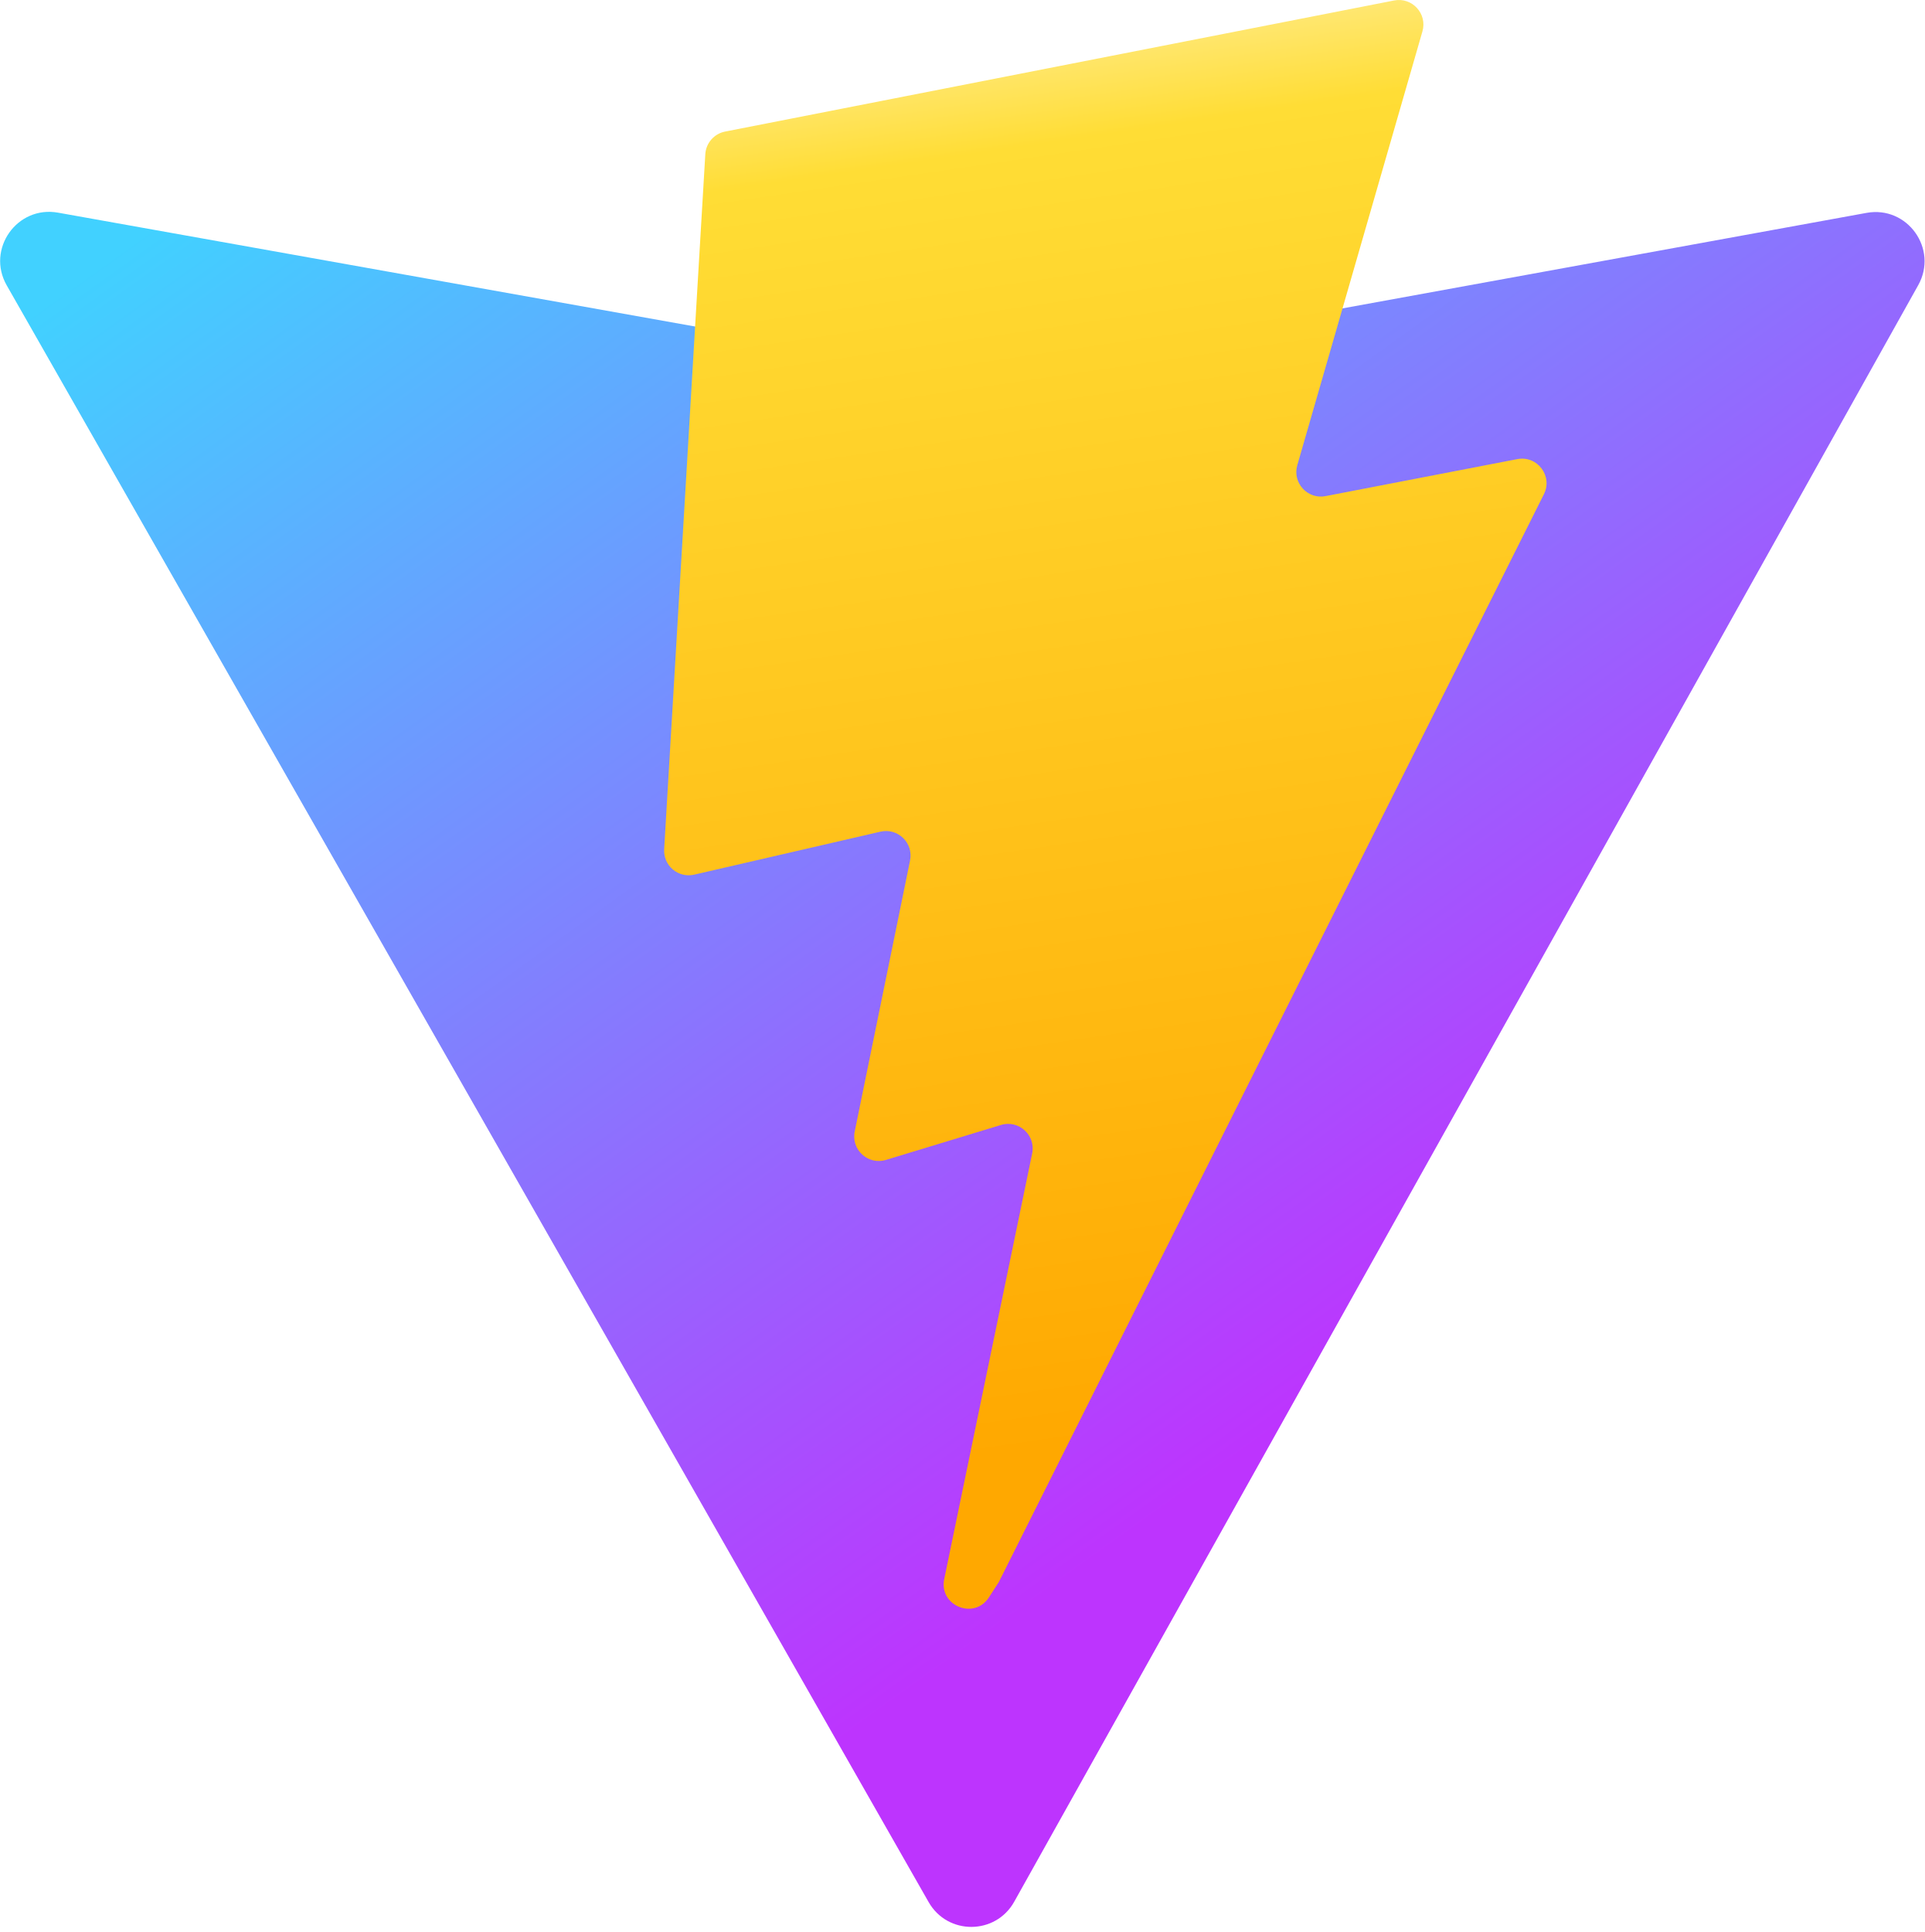
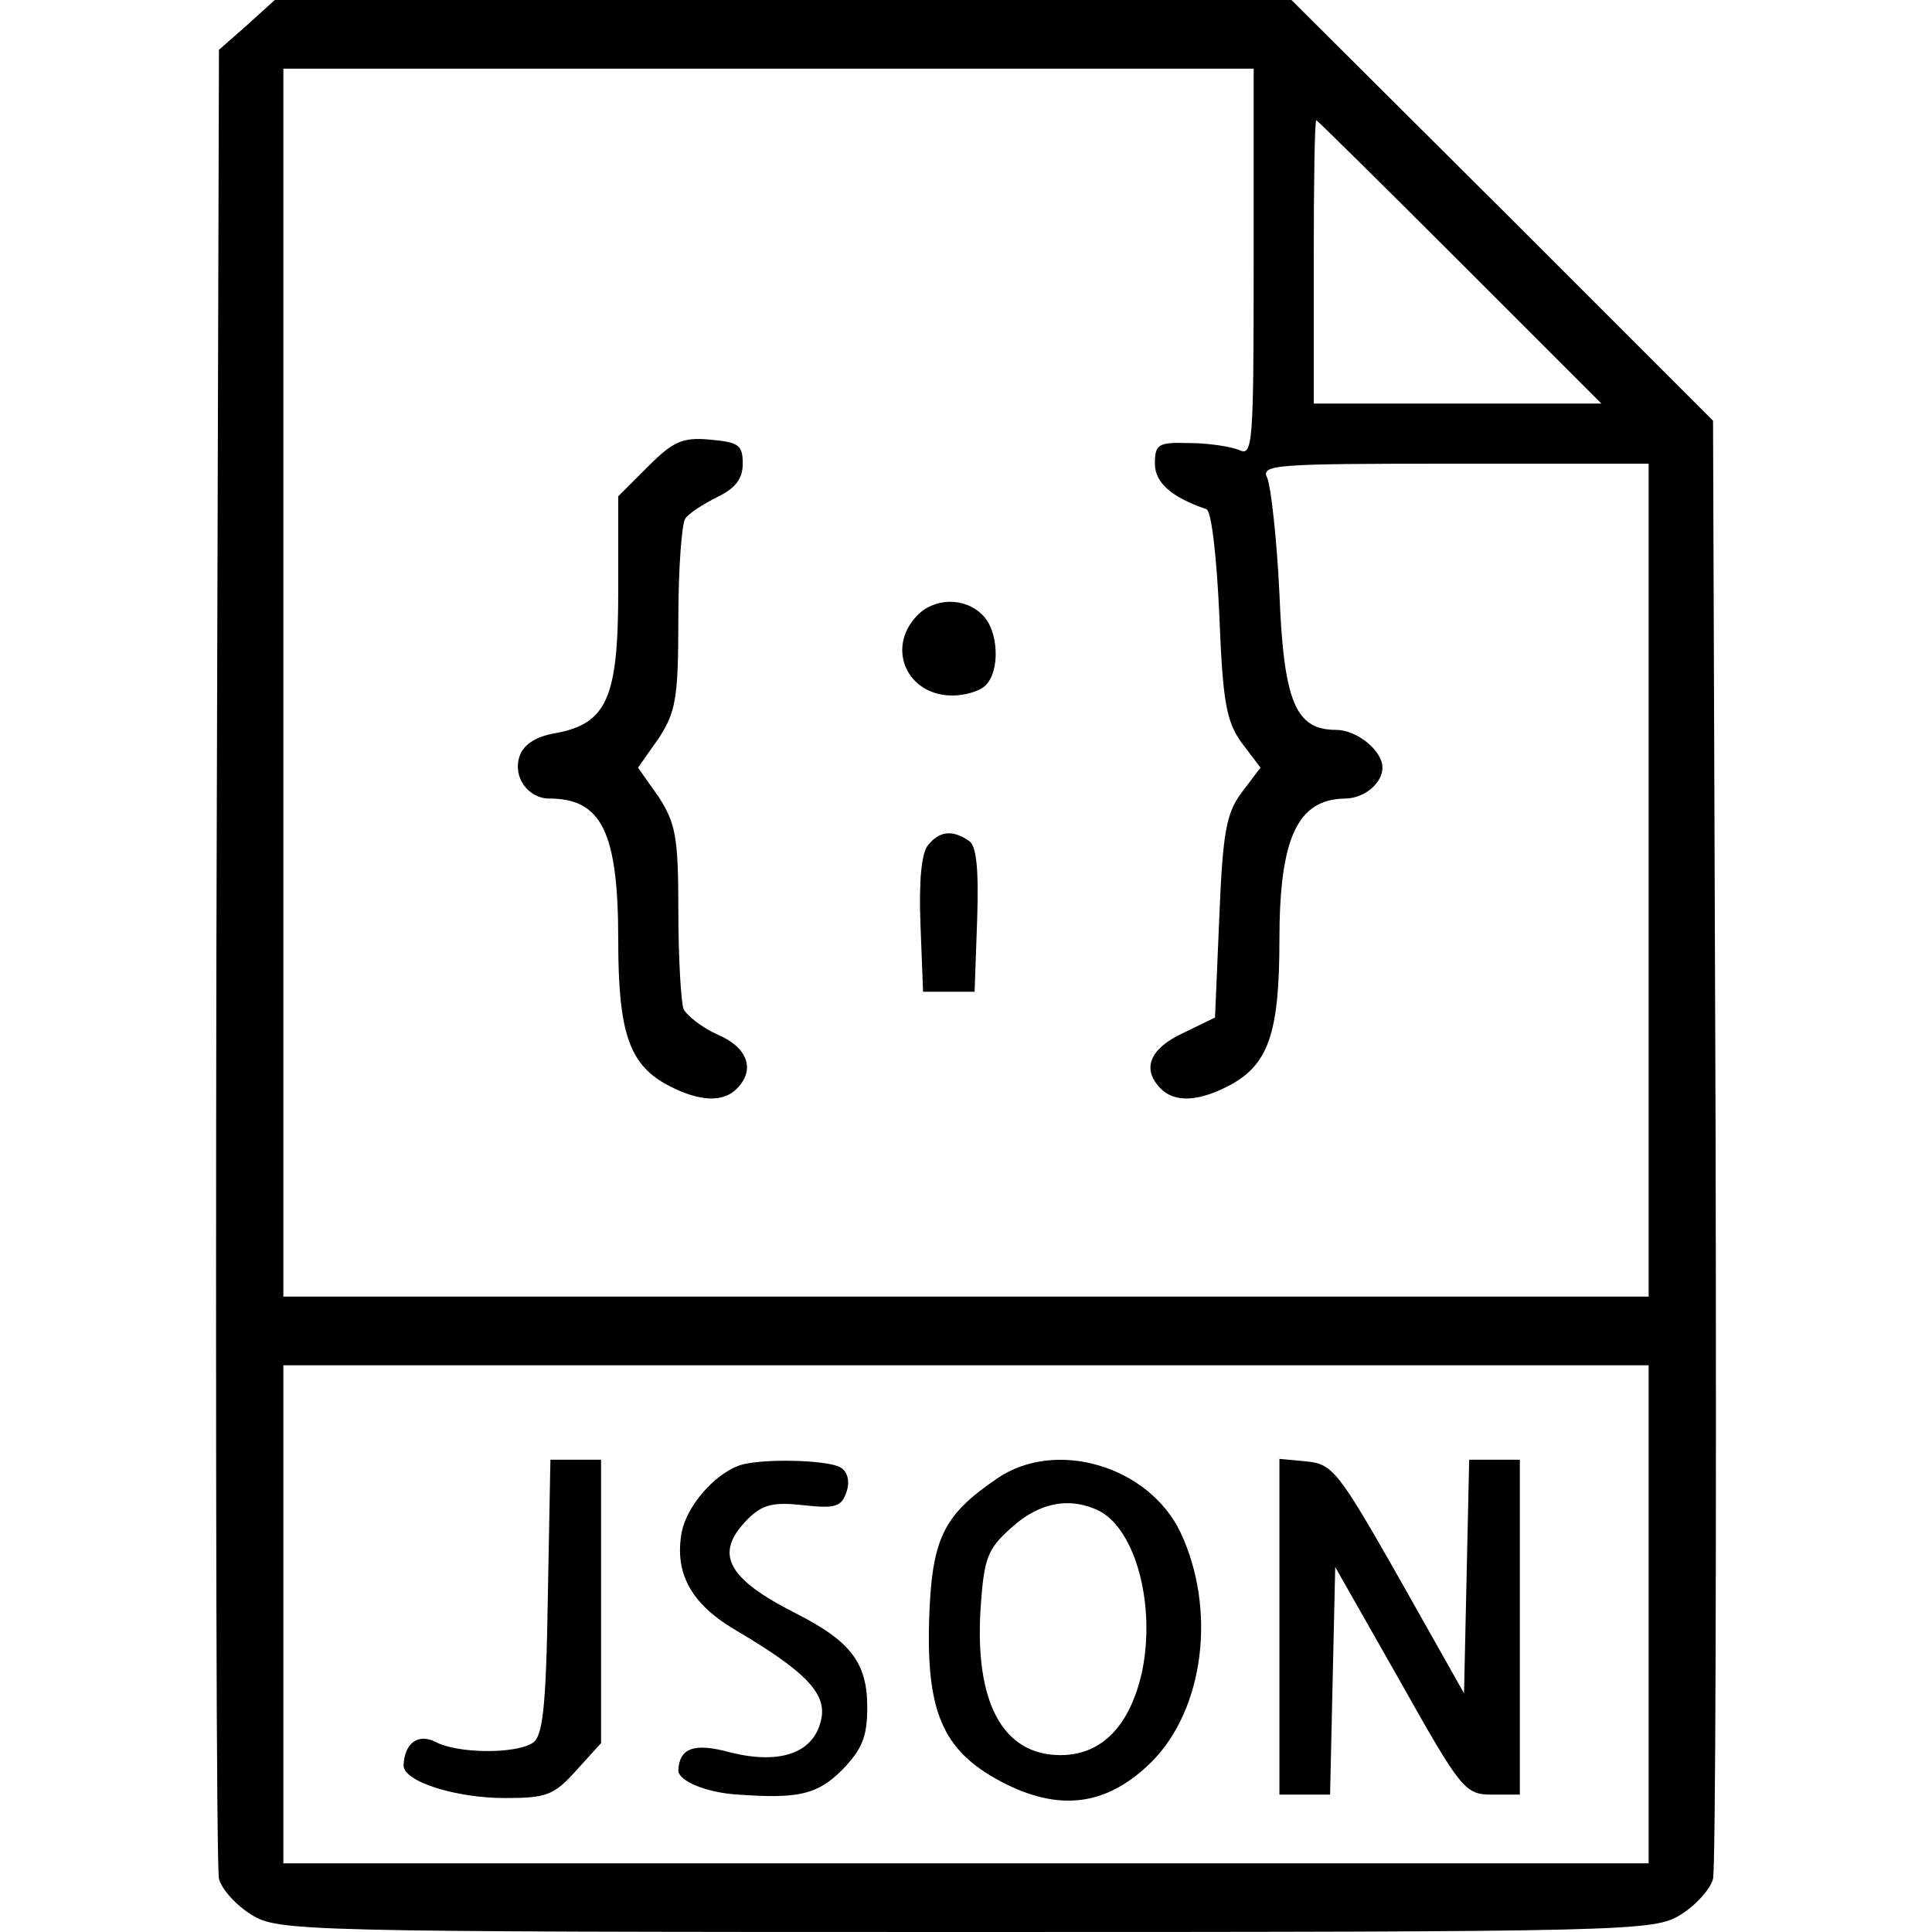
- <svg xmlns="http://www.w3.org/2000/svg" aria-hidden="true" role="img" class="iconify iconify--logos" width="31.88" height="32" preserveAspectRatio="xMidYMid meet" viewBox="0 0 256 257">
-   <defs>
-     <linearGradient id="IconifyId1813088fe1fbc01fb466" x1="-.828%" x2="57.636%" y1="7.652%" y2="78.411%">
-       <stop offset="0%" stop-color="#41D1FF" />
-       <stop offset="100%" stop-color="#BD34FE" />
-     </linearGradient>
-     <linearGradient id="IconifyId1813088fe1fbc01fb467" x1="43.376%" x2="50.316%" y1="2.242%" y2="89.03%">
-       <stop offset="0%" stop-color="#FFEA83" />
-       <stop offset="8.333%" stop-color="#FFDD35" />
-       <stop offset="100%" stop-color="#FFA800" />
-     </linearGradient>
-   </defs>
-   <path fill="url(#IconifyId1813088fe1fbc01fb466)" d="M255.153 37.938L134.897 252.976c-2.483 4.44-8.862 4.466-11.382.048L.875 37.958c-2.746-4.814 1.371-10.646 6.827-9.67l120.385 21.517a6.537 6.537 0 0 0 2.322-.004l117.867-21.483c5.438-.991 9.574 4.796 6.877 9.62Z" />
-   <path fill="url(#IconifyId1813088fe1fbc01fb467)" d="M185.432.063L96.44 17.501a3.268 3.268 0 0 0-2.634 3.014l-5.474 92.456a3.268 3.268 0 0 0 3.997 3.378l24.777-5.718c2.318-.535 4.413 1.507 3.936 3.838l-7.361 36.047c-.495 2.426 1.782 4.5 4.151 3.78l15.304-4.649c2.372-.72 4.652 1.36 4.15 3.788l-11.698 56.621c-.732 3.542 3.979 5.473 5.943 2.437l1.313-2.028l72.516-144.72c1.215-2.423-.88-5.186-3.54-4.672l-25.505 4.922c-2.396.462-4.435-1.77-3.759-4.114l16.646-57.705c.677-2.35-1.37-4.583-3.769-4.113Z" />
+ <svg xmlns="http://www.w3.org/2000/svg" version="1.0" width="225pt" height="225pt" viewBox="0 0 225 225" preserveAspectRatio="xMidYMid meet">
+   <g transform="translate(0,225) scale(0.1,-0.1)" fill="#000000" stroke="none">
+     <path d="M288 2221 l-33 -29 -3 -1054 c-1 -579 0 -1063 3 -1076 3 -12 20 -31 38 -42 31 -19 54 -20 832 -20 778 0 801 1 832 20 18 11 35 30 38 42 3 13 4 400 3 861 l-3 837 -245 245 -246 245 -592 0 -592 0 -32 -29z m1172 -277 c0 -212 -1 -226 -17 -218 -10 4 -36 8 -58 8 -36 1 -40 -1 -40 -24 0 -22 19 -39 60 -53 6 -2 12 -57 15 -123 4 -101 8 -124 26 -149 l22 -29 -22 -29 c-18 -24 -22 -47 -26 -145 l-5 -117 -37 -18 c-39 -18 -49 -42 -26 -65 16 -16 43 -15 78 3 47 24 60 61 60 170 0 119 21 164 76 165 23 0 44 18 44 36 0 20 -30 44 -54 44 -47 0 -61 32 -66 159 -3 64 -10 124 -14 134 -8 16 6 17 218 17 l226 0 0 -485 0 -485 -795 0 -795 0 0 715 0 715 565 0 565 0 0 -226z m240 1 l165 -165 -168 0 -167 0 0 165 c0 91 1 165 3 165 1 0 76 -74 167 -165z m220 -1575 l0 -290 -795 0 -795 0 0 290 0 290 795 0 795 0 0 -290z" />
+     <path d="M755 1707 l-35 -35 0 -110 c0 -125 -13 -155 -74 -166 -23 -4 -37 -14 -41 -27 -8 -24 10 -49 35 -49 61 0 80 -40 80 -165 0 -109 13 -146 60 -170 35 -18 62 -19 78 -3 22 22 13 48 -22 63 -18 8 -36 22 -40 30 -3 9 -6 61 -6 114 0 86 -3 102 -23 133 l-24 34 24 34 c20 31 23 46 23 140 0 58 4 110 8 116 4 6 21 17 37 25 21 10 30 21 30 39 0 22 -5 25 -38 28 -32 3 -43 -2 -72 -31z" />
+     <path d="M1067 1532 c-35 -38 -10 -92 42 -92 15 0 32 5 39 12 17 17 15 64 -4 82 -21 21 -57 20 -77 -2z" />
+     <path d="M1081 1266 c-8 -9 -11 -43 -9 -93 l3 -78 30 0 30 0 3 84 c2 61 -1 87 -10 92 -19 13 -34 11 -47 -5z" />
+     <path d="M638 390 c-2 -130 -6 -163 -18 -170 -21 -13 -87 -12 -112 1 -21 11 -37 -1 -38 -27 0 -19 61 -38 118 -38 48 0 57 3 83 32 l29 32 0 165 0 165 -29 0 -30 0 -3 -160z" />
+     <path d="M860 543 c-29 -11 -60 -47 -66 -77 -9 -48 11 -84 62 -114 83 -49 108 -75 100 -106 -9 -38 -48 -51 -105 -37 -43 12 -60 5 -61 -21 0 -12 33 -26 70 -28 70 -5 92 0 121 29 23 24 29 38 29 73 0 52 -20 77 -83 109 -81 41 -96 70 -56 110 17 17 30 20 65 16 37 -4 44 -2 50 16 4 12 1 23 -7 28 -15 9 -95 11 -119 2z" />
+     <path d="M1161 528 c-63 -43 -76 -70 -79 -166 -3 -110 18 -154 90 -190 65 -32 119 -24 170 27 60 61 75 176 33 266 -37 78 -146 110 -214 63z m120 -38 c42 -23 65 -110 49 -187 -14 -63 -47 -97 -95 -97 -67 0 -100 61 -93 171 4 59 8 69 36 94 33 30 69 36 103 19z" />
+     <path d="M1490 356 l0 -196 30 0 29 0 3 133 3 132 75 -132 c72 -128 76 -133 108 -133 l32 0 0 195 0 195 -30 0 -29 0 -3 -136 -3 -136 -75 133 c-71 125 -78 134 -108 137 l-32 3 0 -195z" />
+   </g>
</svg>
